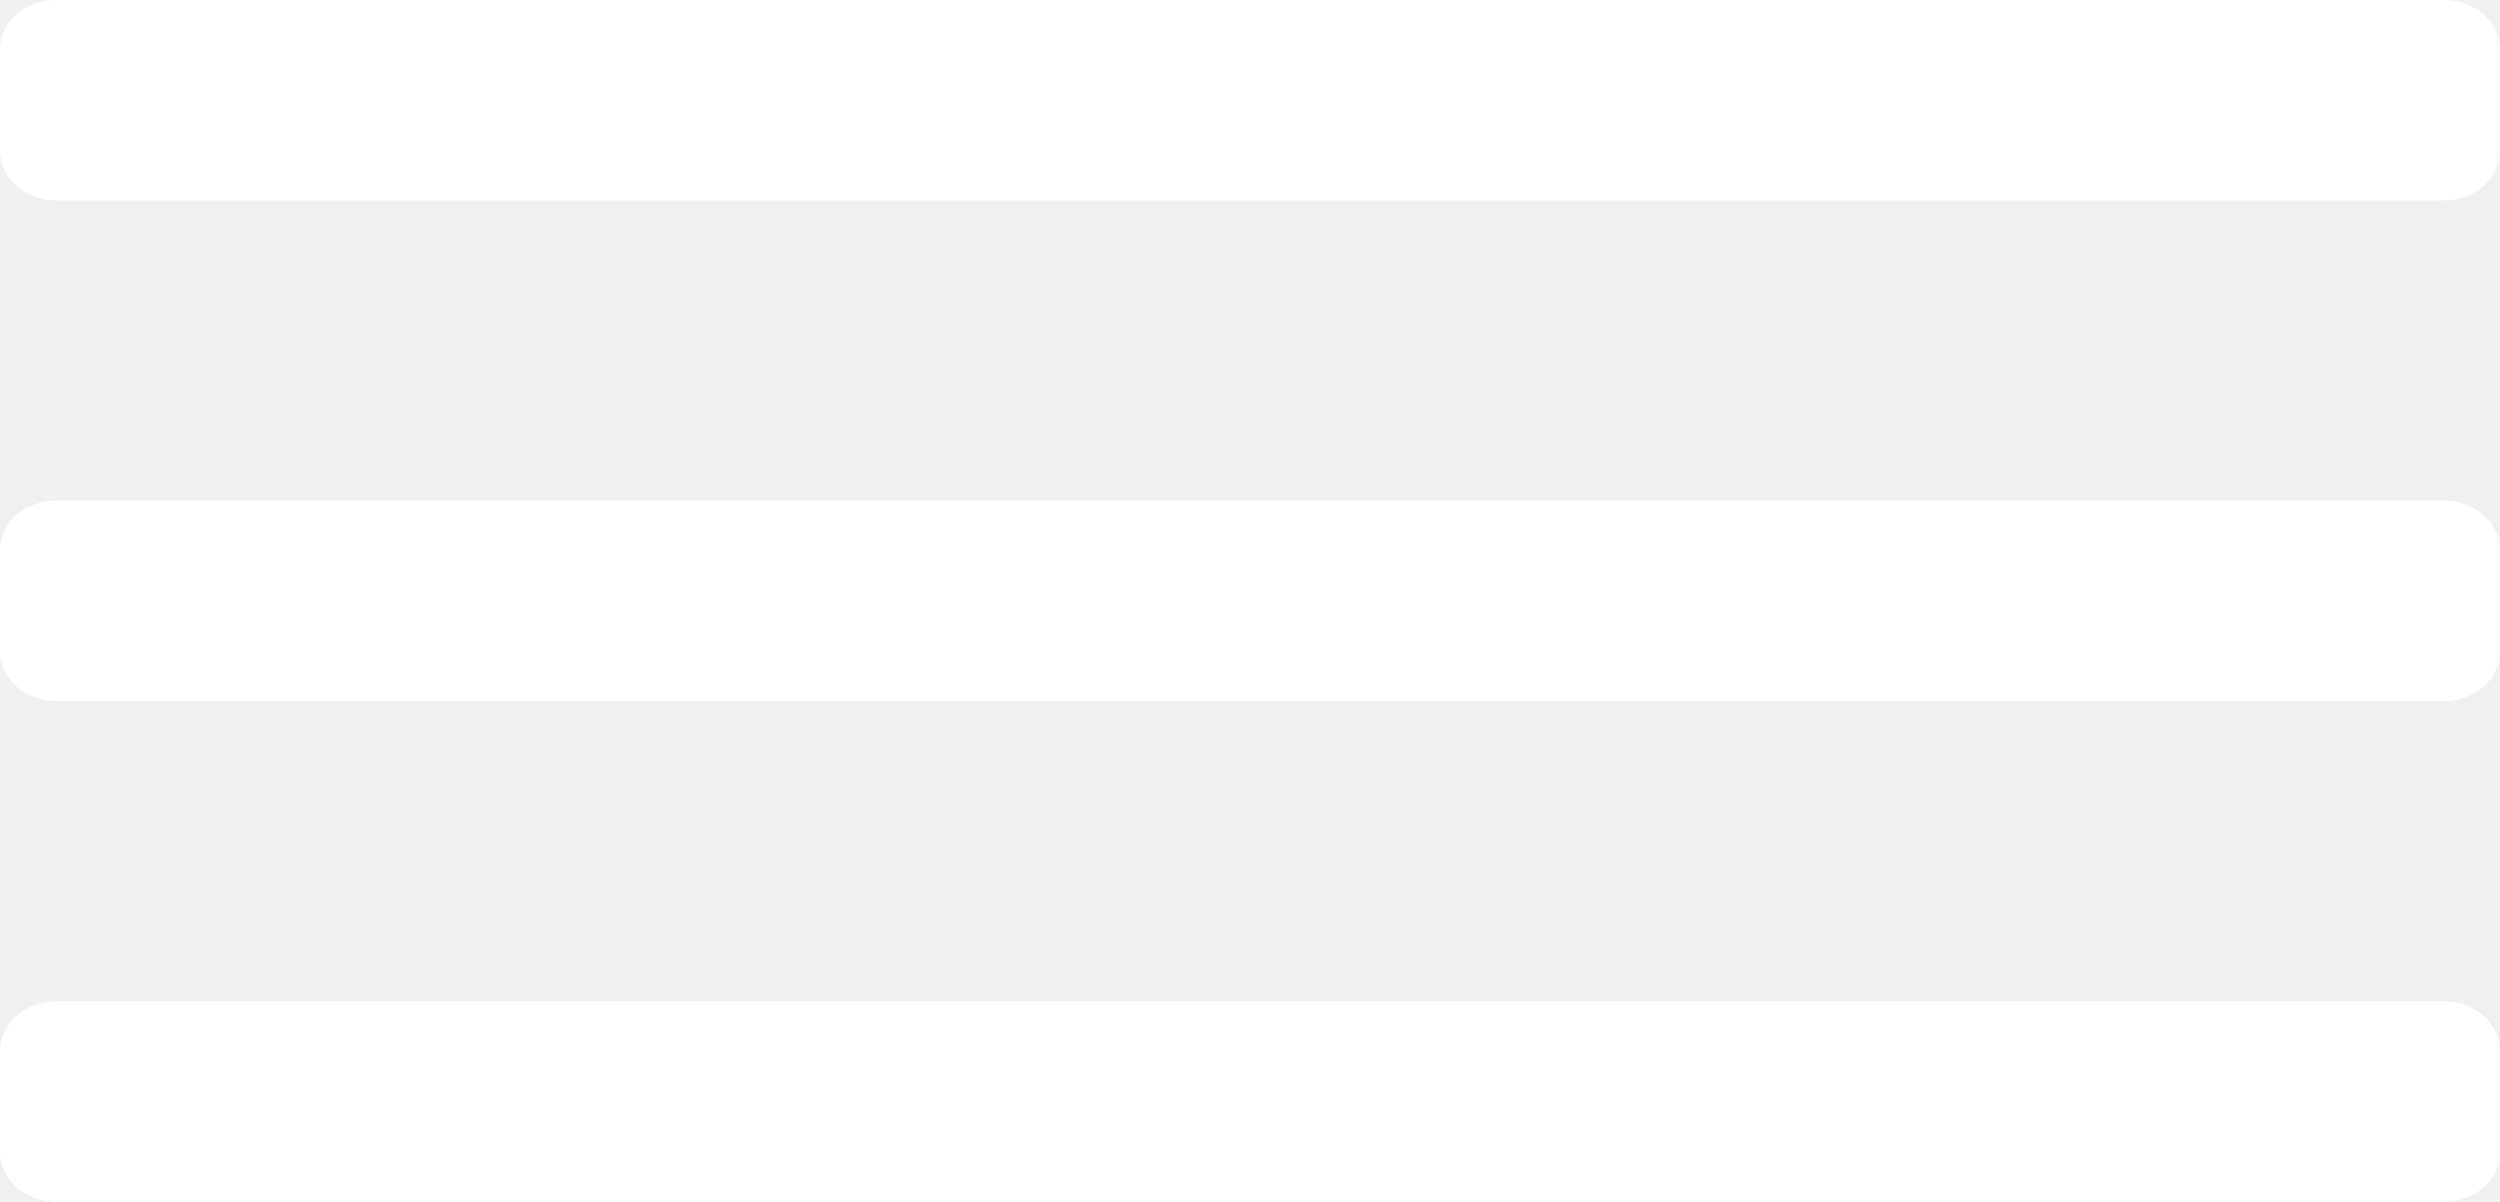
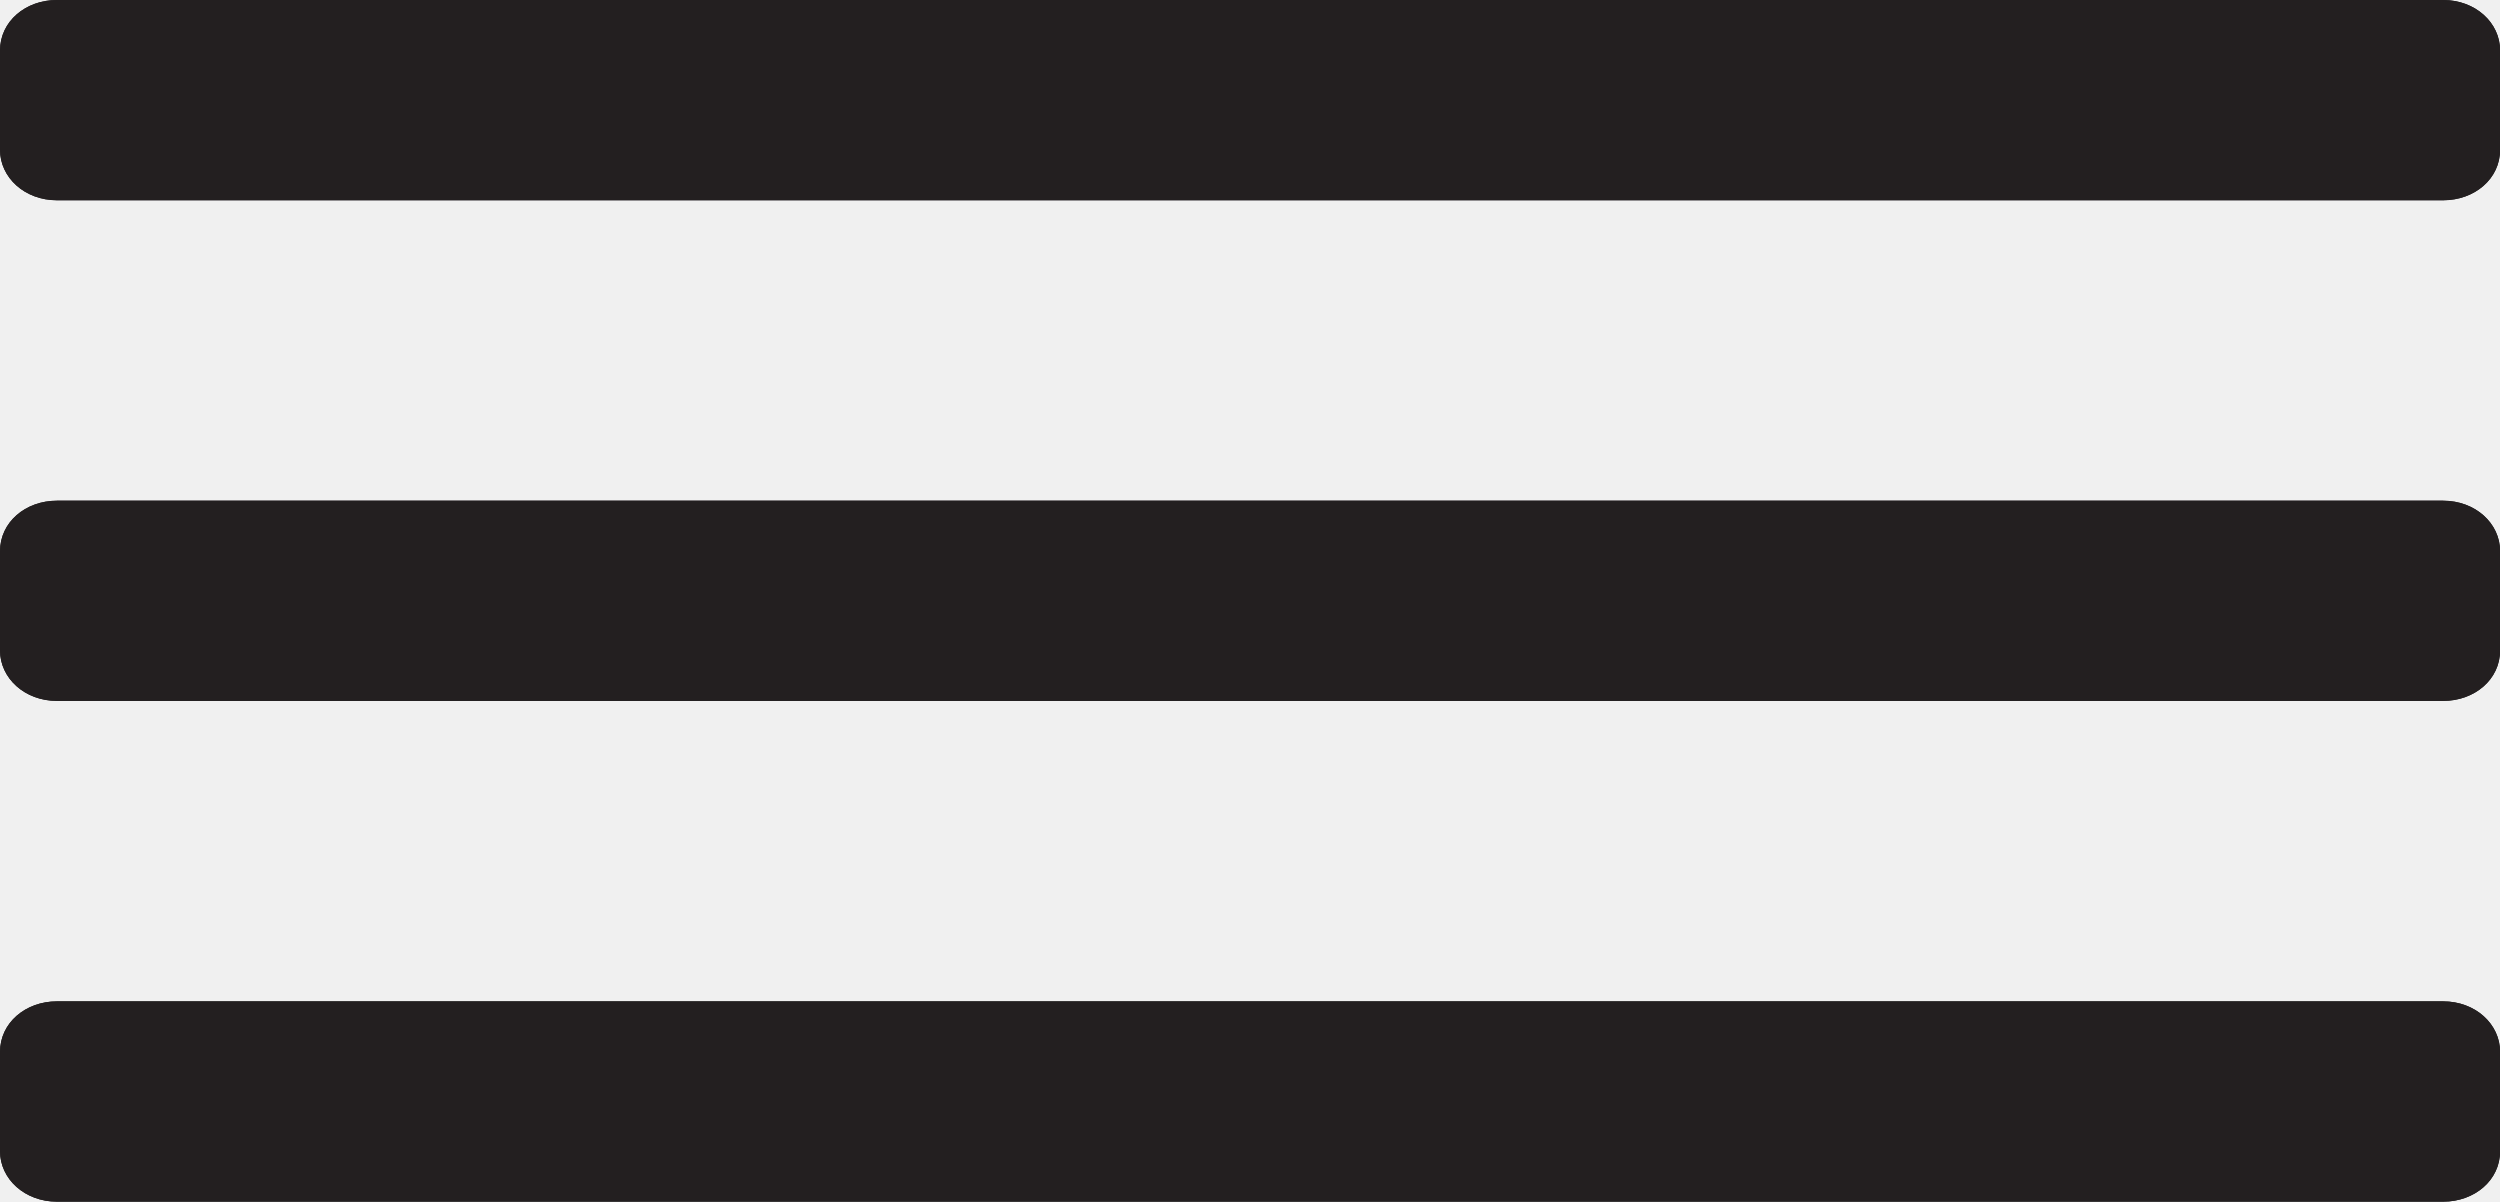
<svg xmlns="http://www.w3.org/2000/svg" version="1.0" id="Layer_1" x="0px" y="0px" width="49.945px" height="24.007px" viewBox="0 0 49.945 24.007" enable-background="new 0 0 49.945 24.007" xml:space="preserve">
  <g id="miu">
    <g id="editor_list_view_hambuger_menu_glyph">
      <g>
-         <path id="path-1" fill="#ffffff" d="M1.137,0C0.51,0,0,0.428,0,1.01v1.981c0,0.558,0.494,1.01,1.138,1.01h47.671     c0.628,0,1.138-0.428,1.138-1.01V1.01c0-0.558-0.494-1.01-1.138-1.01H1.137z M1.137,10.003C0.51,10.003,0,10.431,0,11.013v1.98     c0,0.557,0.494,1.01,1.138,1.01h47.671c0.628,0,1.138-0.428,1.138-1.01v-1.98c0-0.558-0.494-1.01-1.138-1.01H1.137z      M1.137,20.005C0.51,20.005,0,20.434,0,21.016v1.981c0,0.557,0.494,1.01,1.138,1.01h47.671c0.628,0,1.138-0.428,1.138-1.01     v-1.981c0-0.558-0.494-1.011-1.138-1.011H1.137z" />
+         <path id="path-1" fill="#231F20" d="M1.137,0C0.51,0,0,0.428,0,1.01v1.981c0,0.558,0.494,1.01,1.138,1.01h47.671     c0.628,0,1.138-0.428,1.138-1.01V1.01c0-0.558-0.494-1.01-1.138-1.01H1.137z M1.137,10.003C0.51,10.003,0,10.431,0,11.013v1.98     c0,0.557,0.494,1.01,1.138,1.01h47.671c0.628,0,1.138-0.428,1.138-1.01v-1.98c0-0.558-0.494-1.01-1.138-1.01H1.137z      M1.137,20.005C0.51,20.005,0,20.434,0,21.016v1.981c0,0.557,0.494,1.01,1.138,1.01h47.671c0.628,0,1.138-0.428,1.138-1.01     v-1.981c0-0.558-0.494-1.011-1.138-1.011H1.137z" />
      </g>
      <g>
-         <path id="path-1_1_" fill="#ffffff" d="M1.137,0C0.51,0,0,0.428,0,1.01v1.981c0,0.558,0.494,1.01,1.138,1.01h47.671     c0.628,0,1.138-0.428,1.138-1.01V1.01c0-0.558-0.494-1.01-1.138-1.01H1.137z M1.137,10.003C0.51,10.003,0,10.431,0,11.013v1.98     c0,0.557,0.494,1.01,1.138,1.01h47.671c0.628,0,1.138-0.428,1.138-1.01v-1.98c0-0.558-0.494-1.01-1.138-1.01H1.137z      M1.137,20.005C0.51,20.005,0,20.434,0,21.016v1.981c0,0.557,0.494,1.01,1.138,1.01h47.671c0.628,0,1.138-0.428,1.138-1.01     v-1.981c0-0.558-0.494-1.011-1.138-1.011H1.137z" />
+         <path id="path-1_1_" fill="#231F20" d="M1.137,0C0.51,0,0,0.428,0,1.01v1.981c0,0.558,0.494,1.01,1.138,1.01h47.671     c0.628,0,1.138-0.428,1.138-1.01V1.01c0-0.558-0.494-1.01-1.138-1.01H1.137z M1.137,10.003C0.51,10.003,0,10.431,0,11.013v1.98     c0,0.557,0.494,1.01,1.138,1.01h47.671c0.628,0,1.138-0.428,1.138-1.01v-1.98c0-0.558-0.494-1.01-1.138-1.01H1.137z      M1.137,20.005C0.51,20.005,0,20.434,0,21.016v1.981c0,0.557,0.494,1.01,1.138,1.01h47.671c0.628,0,1.138-0.428,1.138-1.01     v-1.981c0-0.558-0.494-1.011-1.138-1.011H1.137z" />
      </g>
    </g>
  </g>
</svg>
